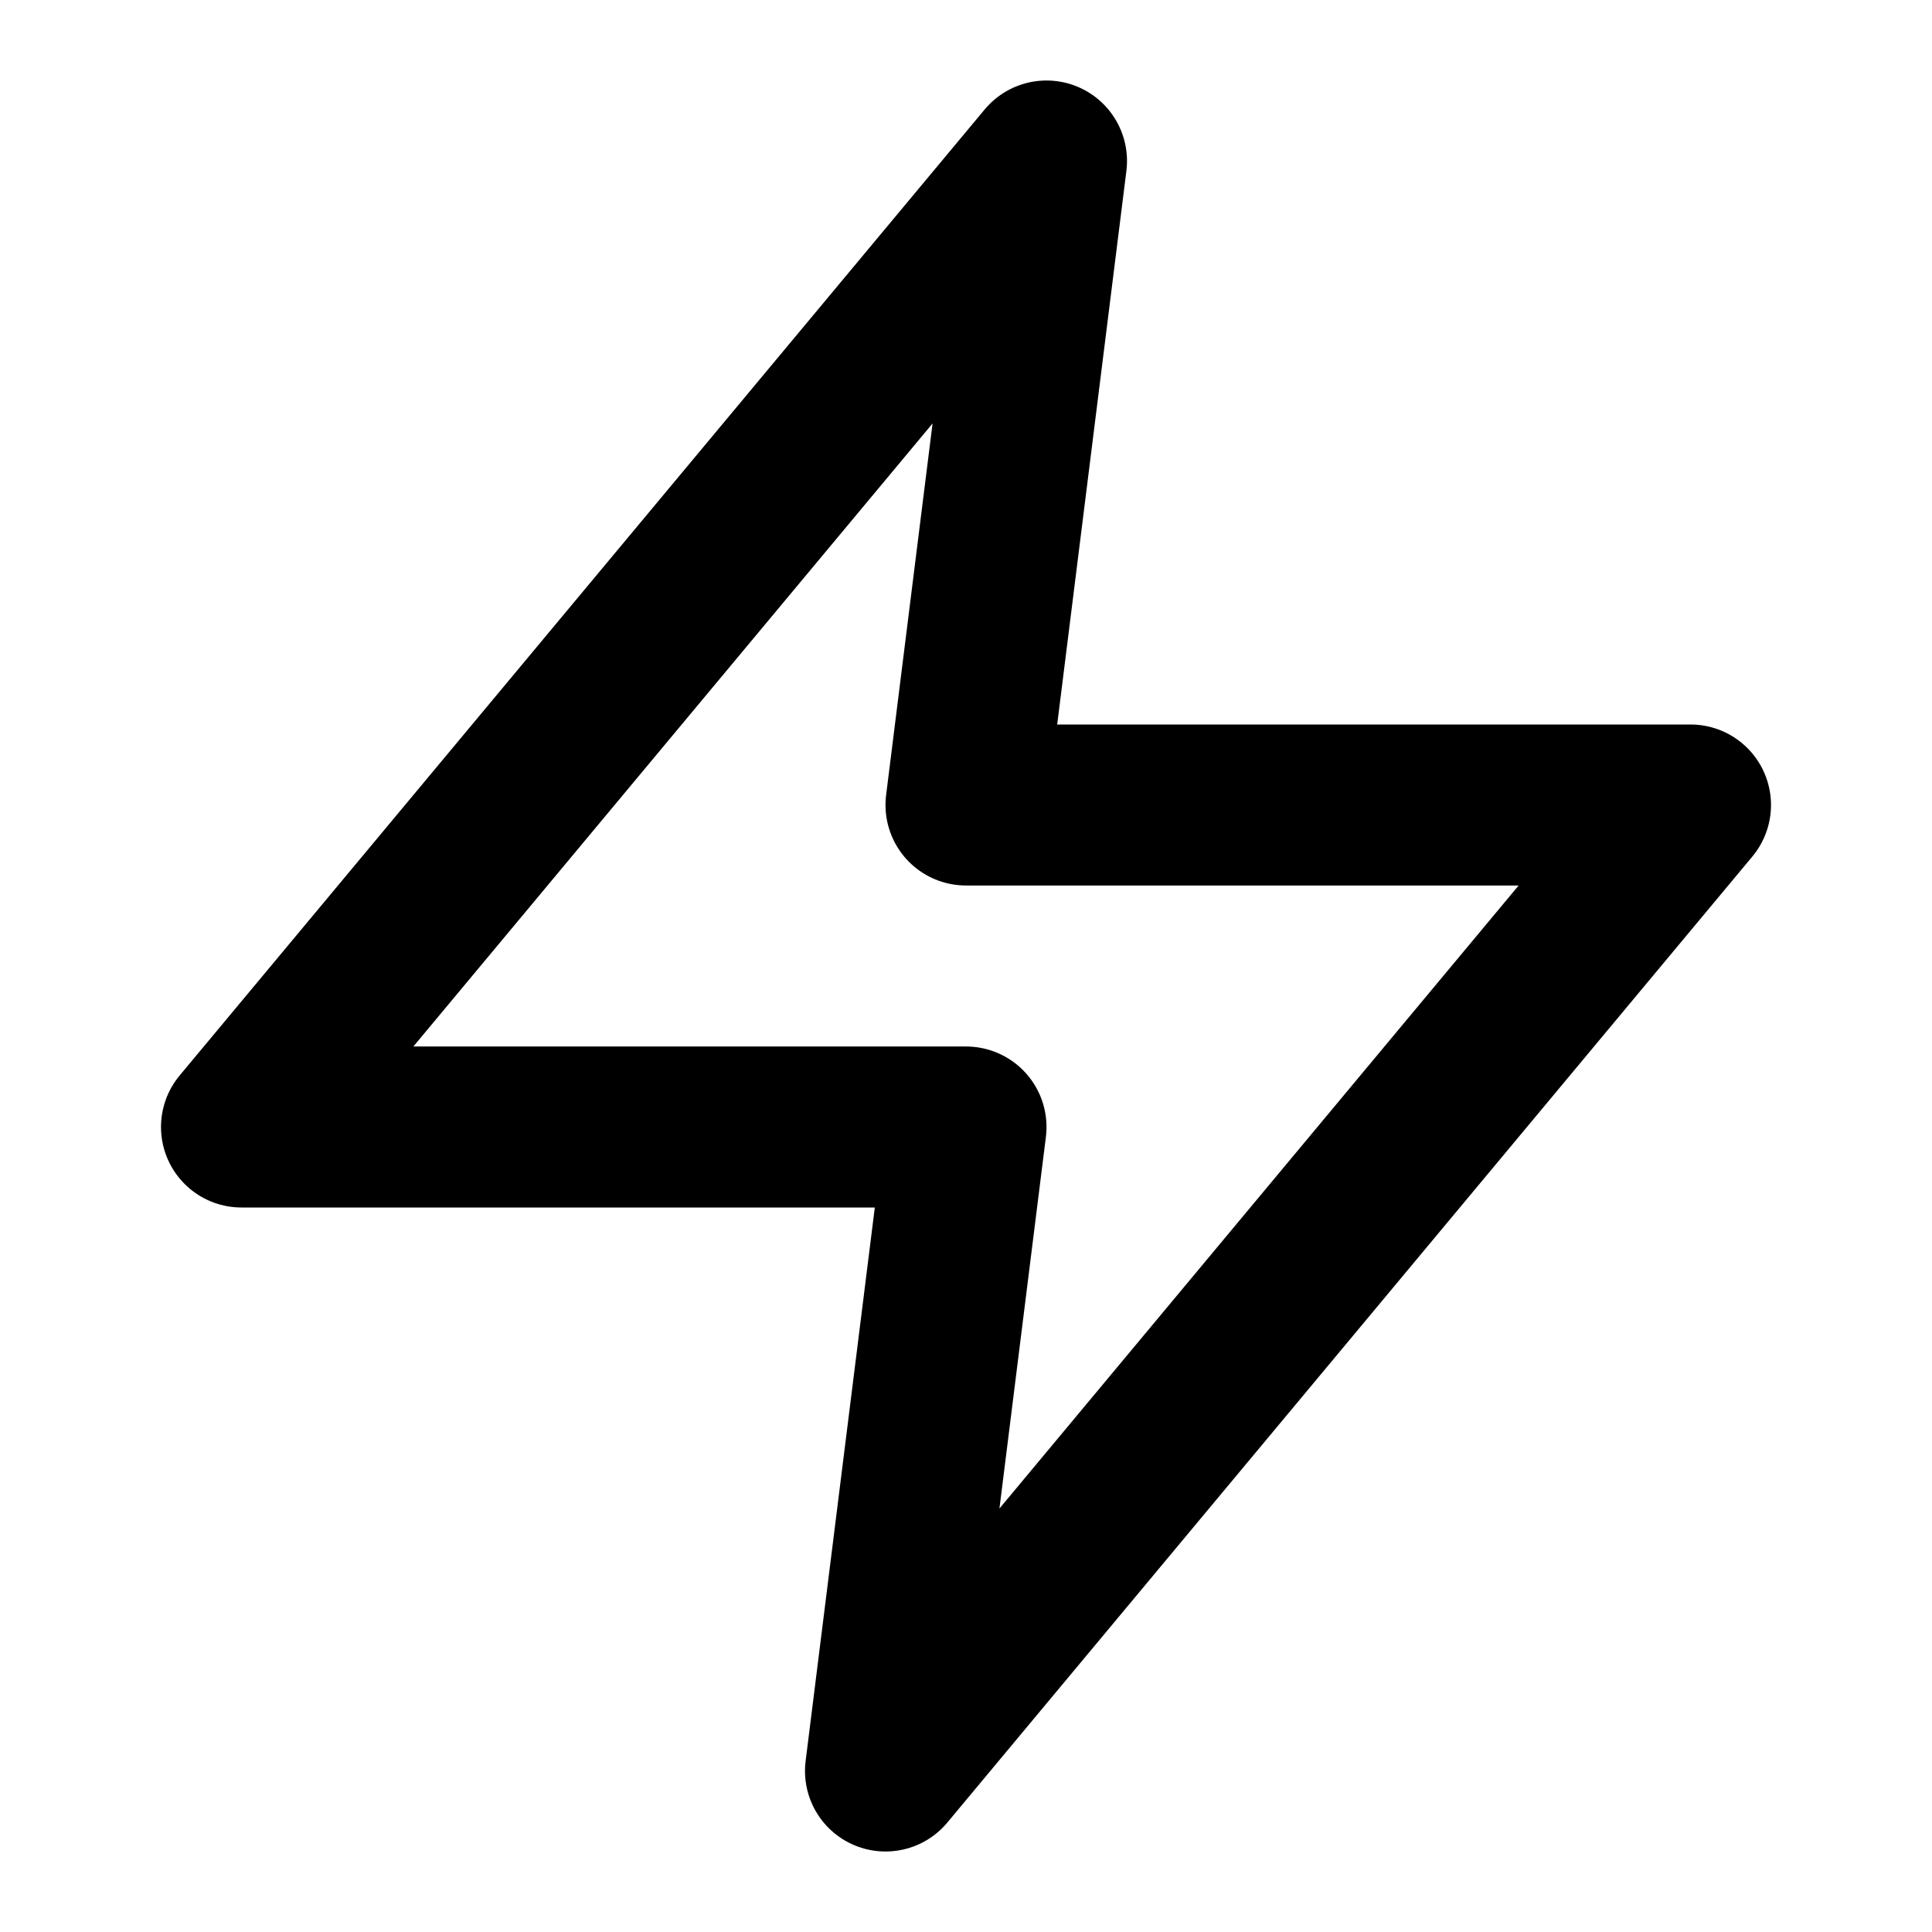
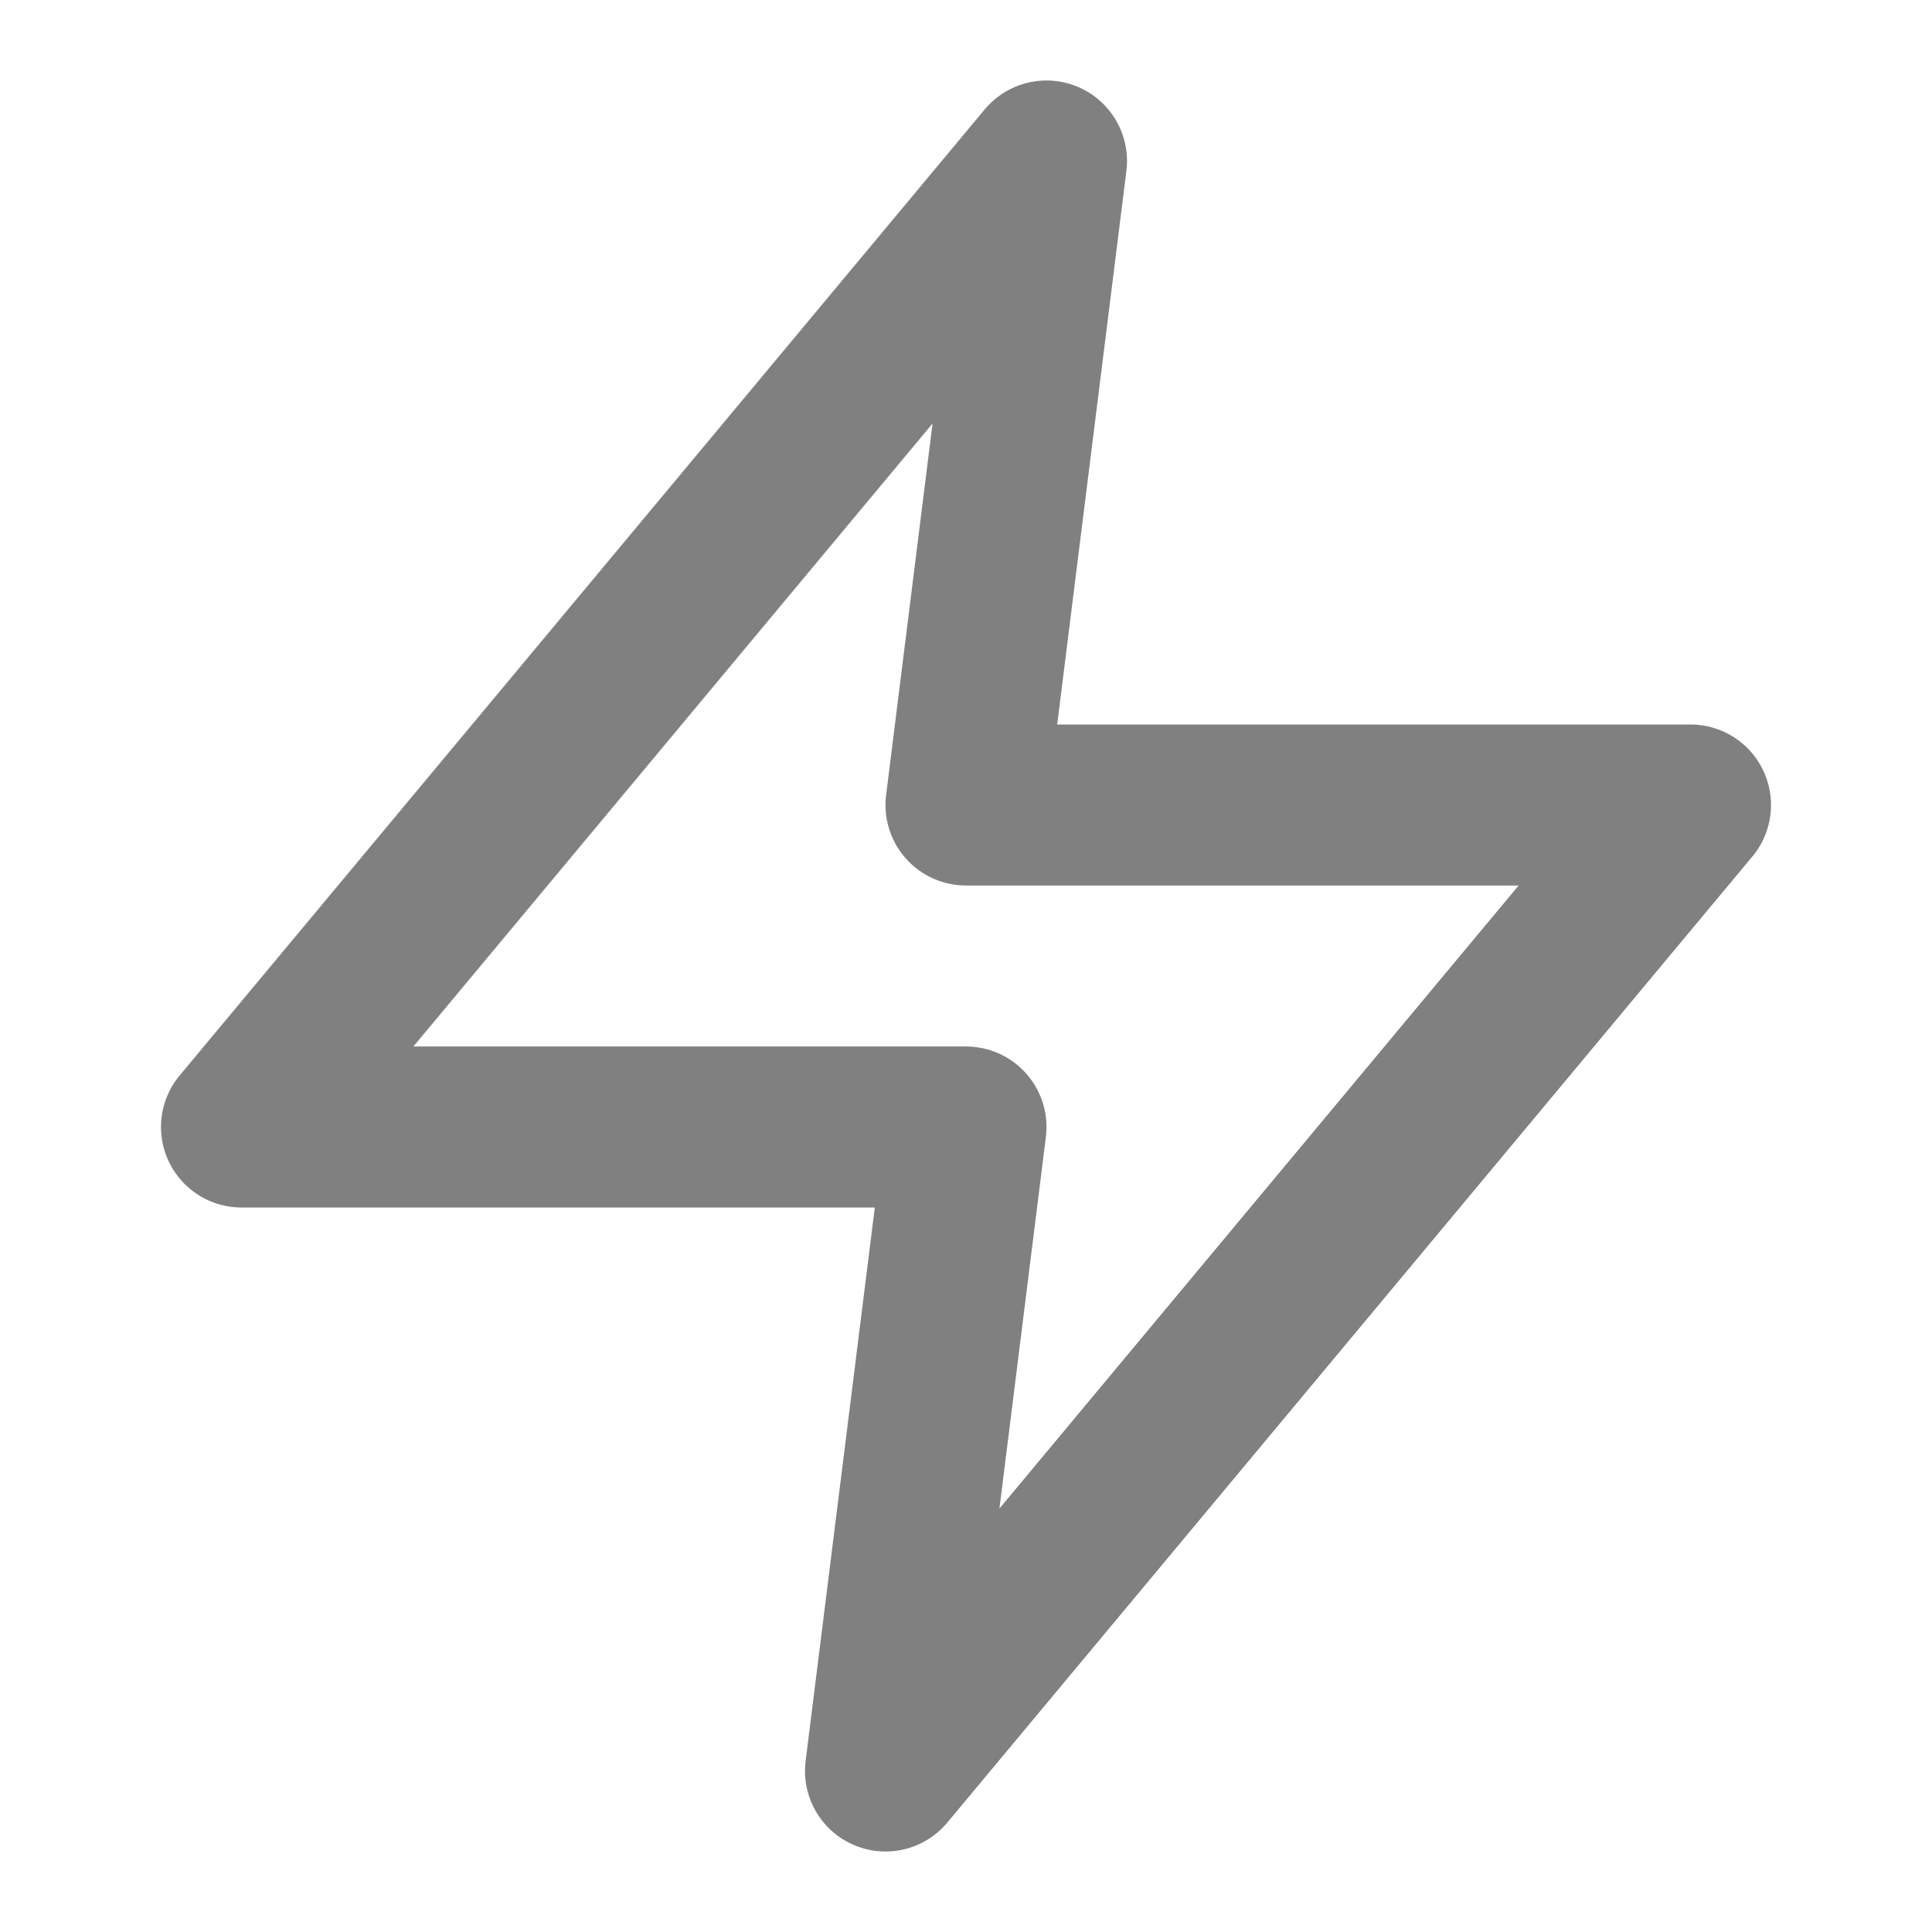
- <svg xmlns="http://www.w3.org/2000/svg" viewBox="0 0 24 24" fill="none" stroke="currentColor" stroke-width="2" stroke-linecap="round" stroke-linejoin="round">
+ <svg xmlns="http://www.w3.org/2000/svg" viewBox="0 0 24 24" fill="none" stroke="gray" stroke-width="2" stroke-linecap="round" stroke-linejoin="round">
  <path d="M13 2L3 14h9l-1 8 10-12h-9l1-8z" />
</svg>
